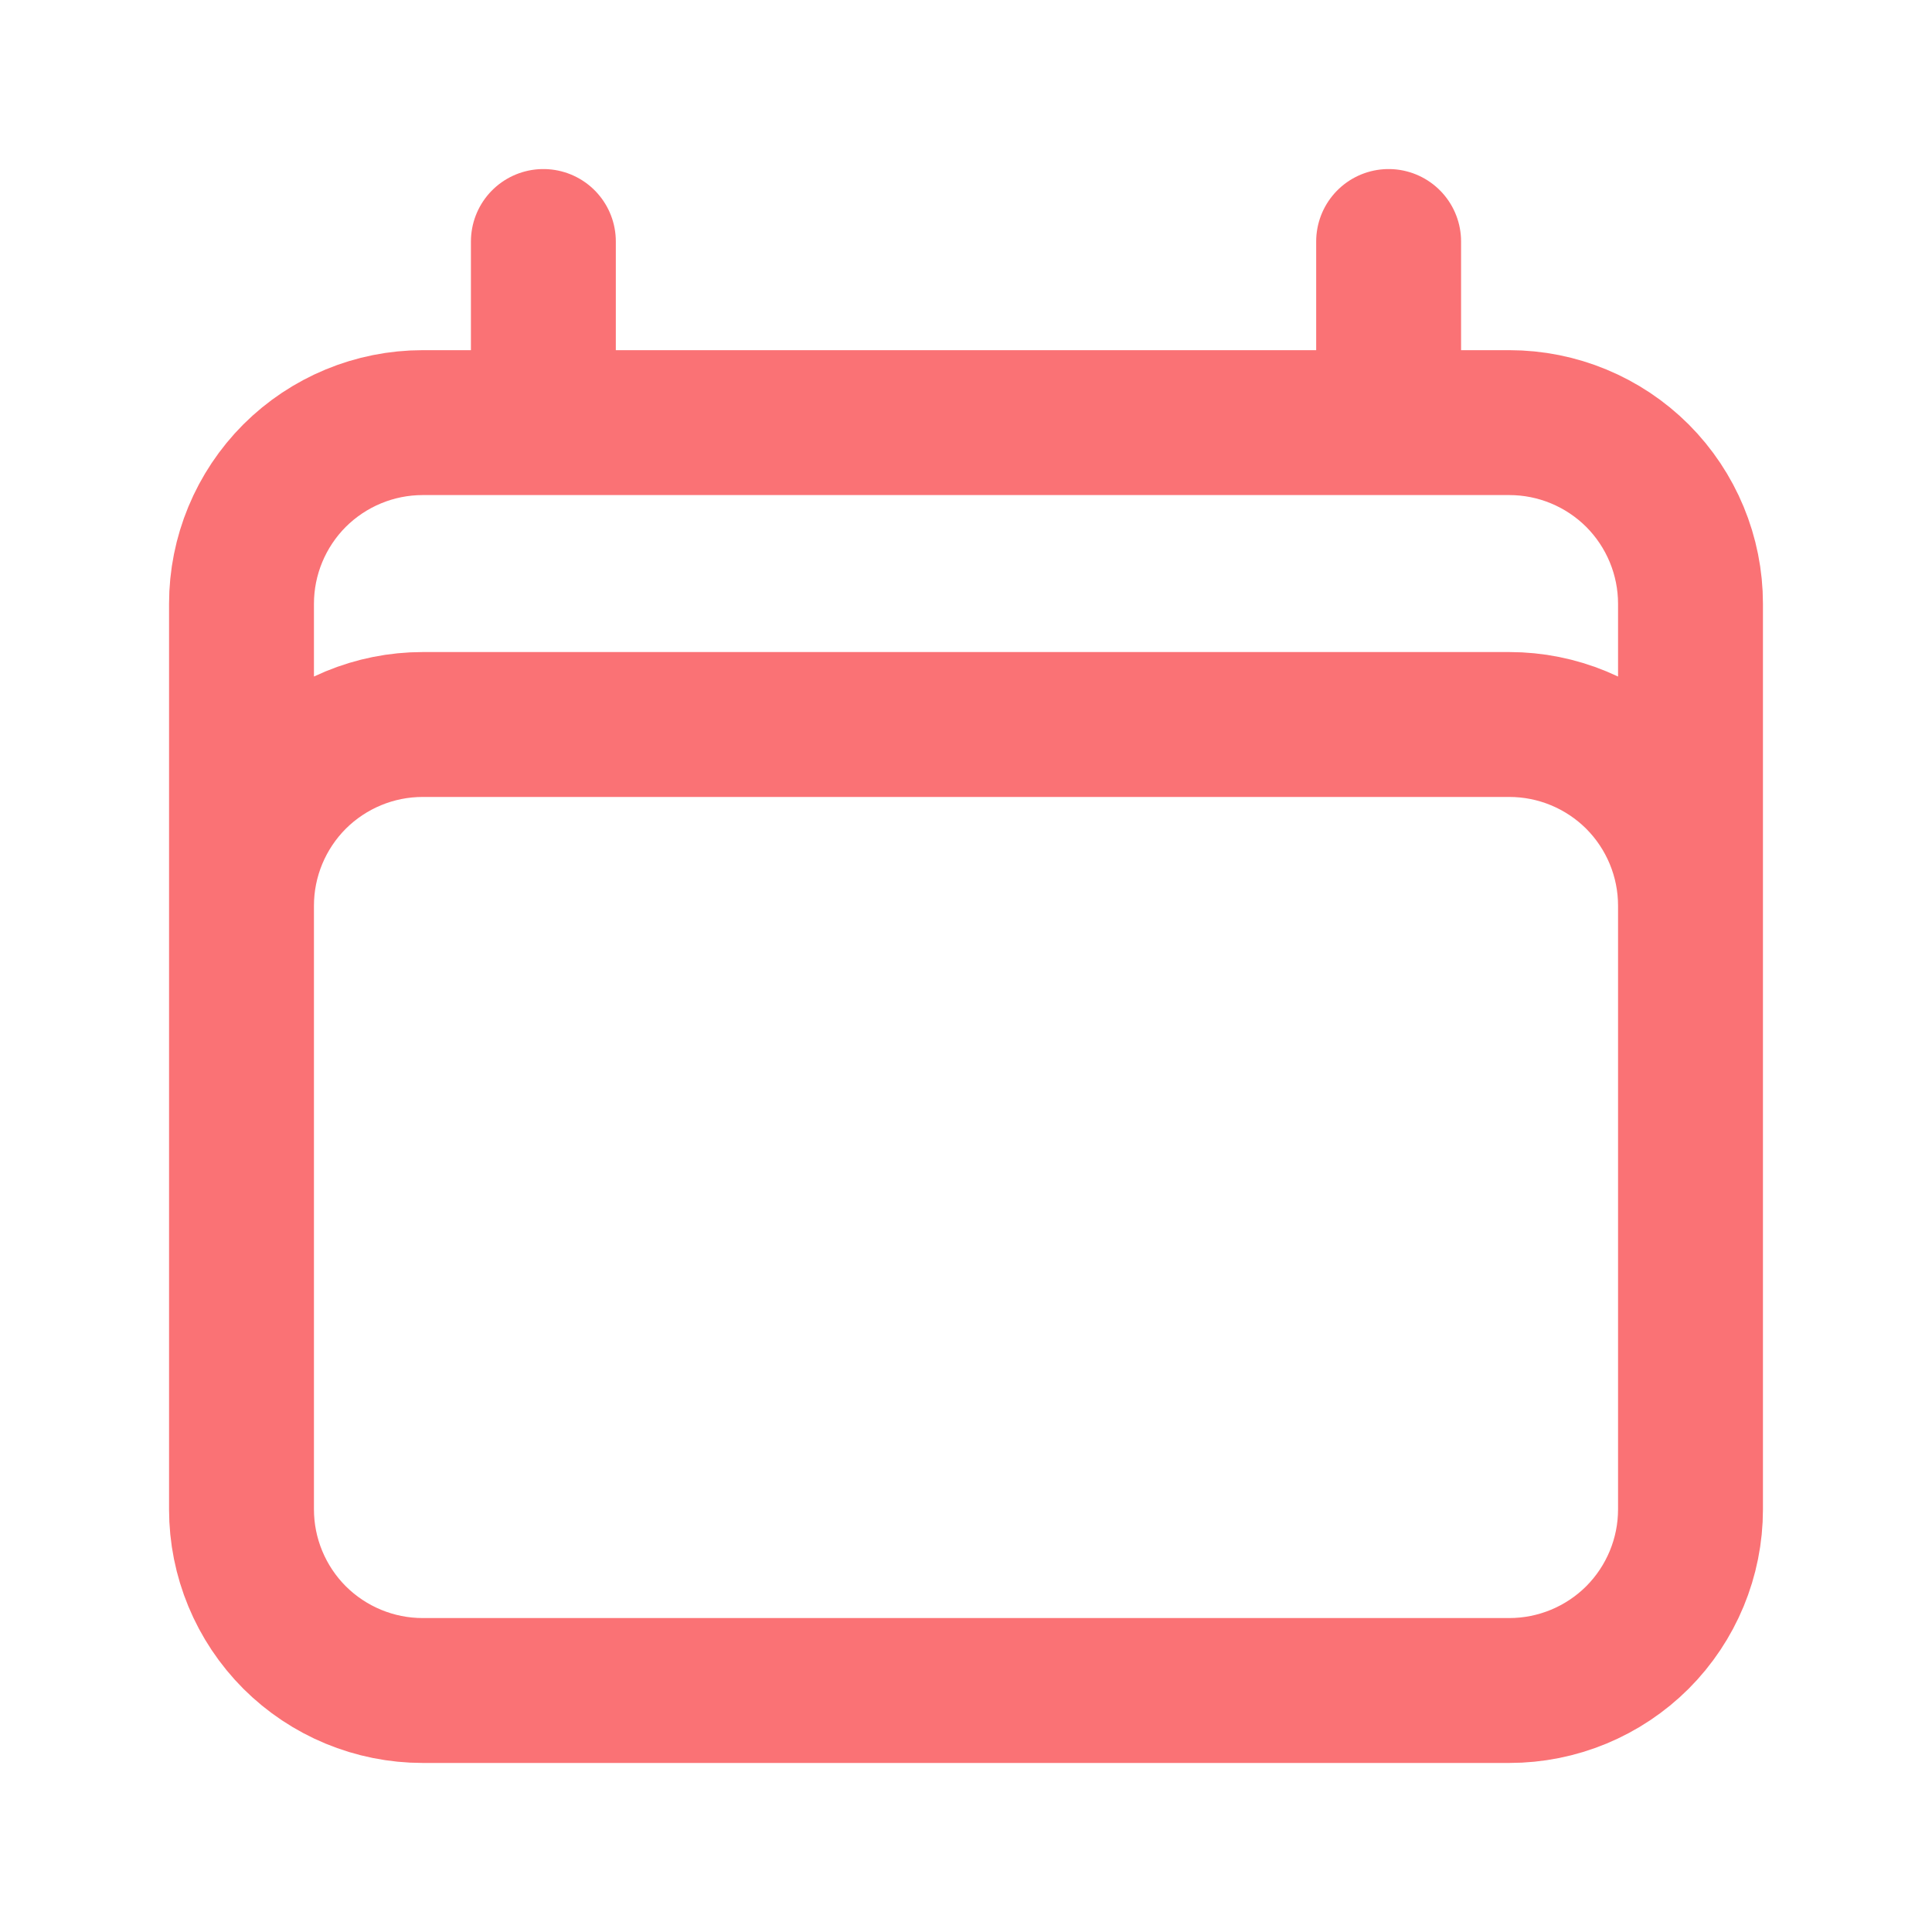
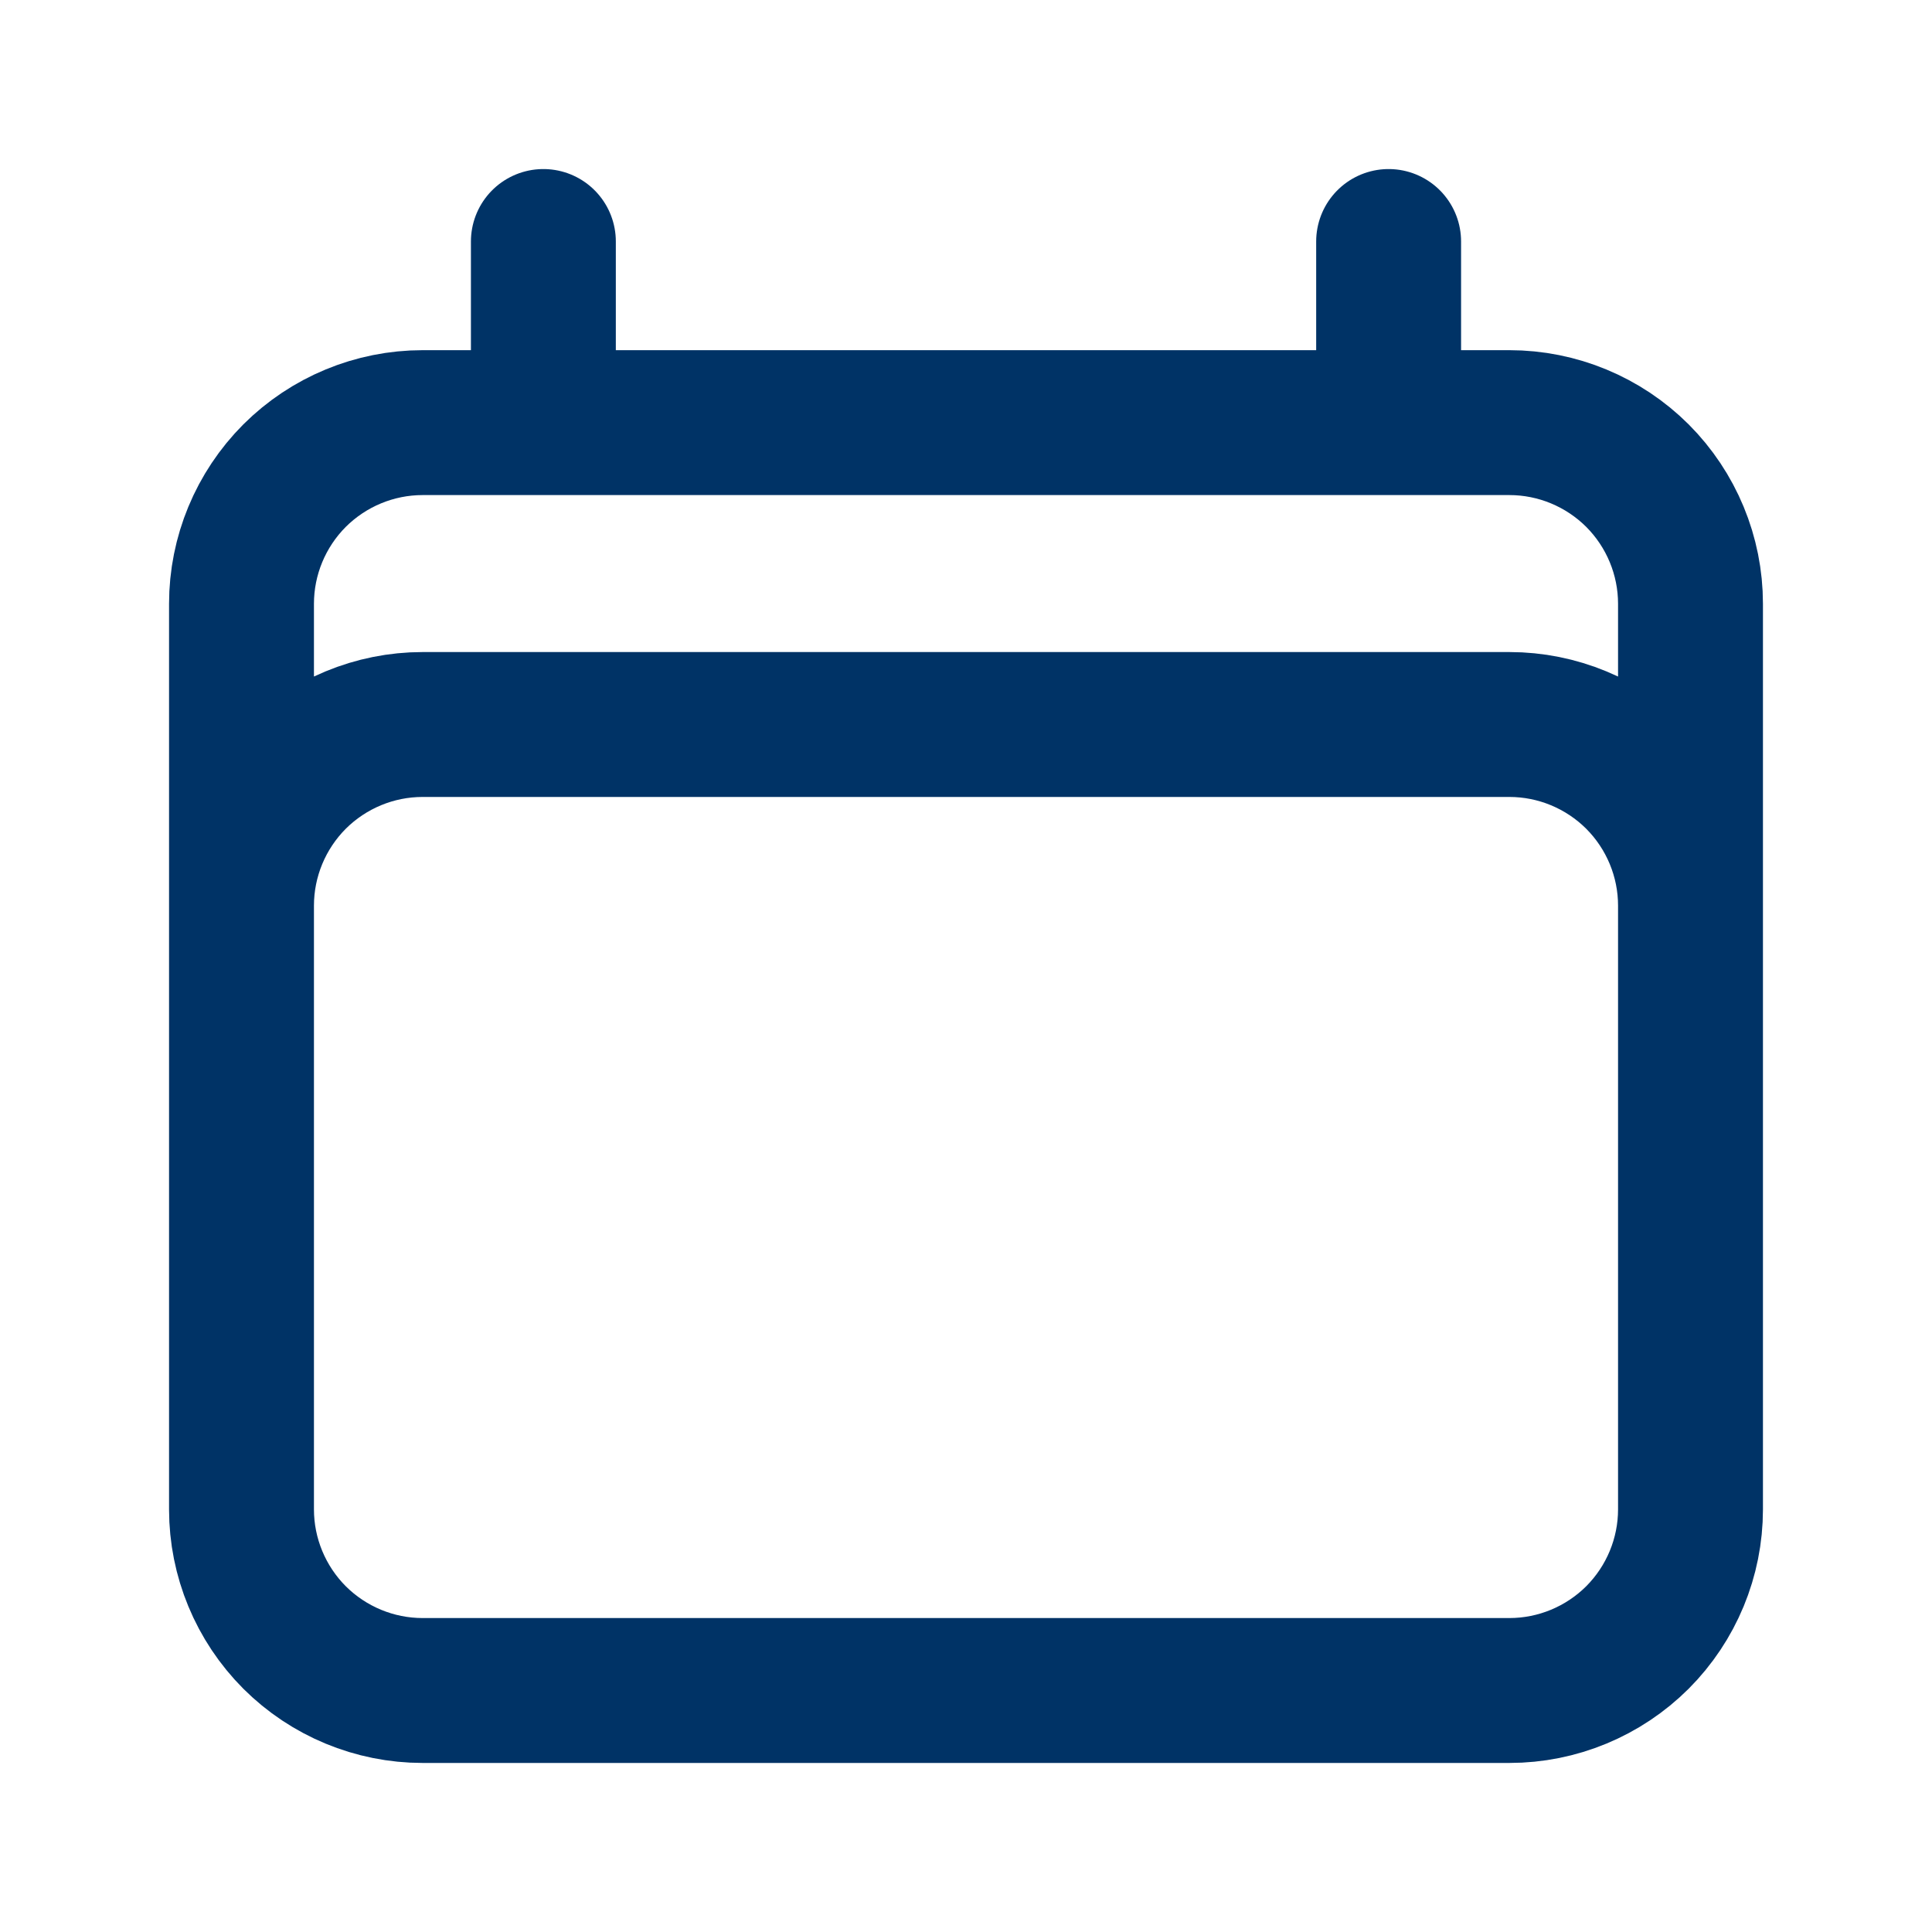
<svg xmlns="http://www.w3.org/2000/svg" width="20" height="20" viewBox="0 0 20 20" fill="none">
-   <path d="M5.625 2.5V4.375M14.375 2.5V4.375M2.5 15.625V6.25C2.5 5.753 2.698 5.276 3.049 4.924C3.401 4.573 3.878 4.375 4.375 4.375H15.625C16.122 4.375 16.599 4.573 16.951 4.924C17.302 5.276 17.5 5.753 17.5 6.25V15.625M2.5 15.625C2.5 16.122 2.698 16.599 3.049 16.951C3.401 17.302 3.878 17.5 4.375 17.5H15.625C16.122 17.5 16.599 17.302 16.951 16.951C17.302 16.599 17.5 16.122 17.5 15.625M2.5 15.625V9.375C2.5 8.878 2.698 8.401 3.049 8.049C3.401 7.698 3.878 7.5 4.375 7.5H15.625C16.122 7.5 16.599 7.698 16.951 8.049C17.302 8.401 17.5 8.878 17.5 9.375V15.625" stroke="#FA7275" stroke-width="1.5" stroke-linecap="round" stroke-linejoin="round" />
+   <path d="M5.625 2.5V4.375M14.375 2.5V4.375M2.5 15.625V6.25C2.5 5.753 2.698 5.276 3.049 4.924C3.401 4.573 3.878 4.375 4.375 4.375H15.625C16.122 4.375 16.599 4.573 16.951 4.924C17.302 5.276 17.5 5.753 17.5 6.25V15.625M2.5 15.625C2.5 16.122 2.698 16.599 3.049 16.951C3.401 17.302 3.878 17.5 4.375 17.5H15.625C16.122 17.5 16.599 17.302 16.951 16.951C17.302 16.599 17.5 16.122 17.5 15.625M2.5 15.625V9.375C2.5 8.878 2.698 8.401 3.049 8.049C3.401 7.698 3.878 7.5 4.375 7.5H15.625C16.122 7.5 16.599 7.698 16.951 8.049C17.302 8.401 17.5 8.878 17.5 9.375V15.625" stroke="#003366" stroke-width="1.5" stroke-linecap="round" stroke-linejoin="round" />
</svg>
